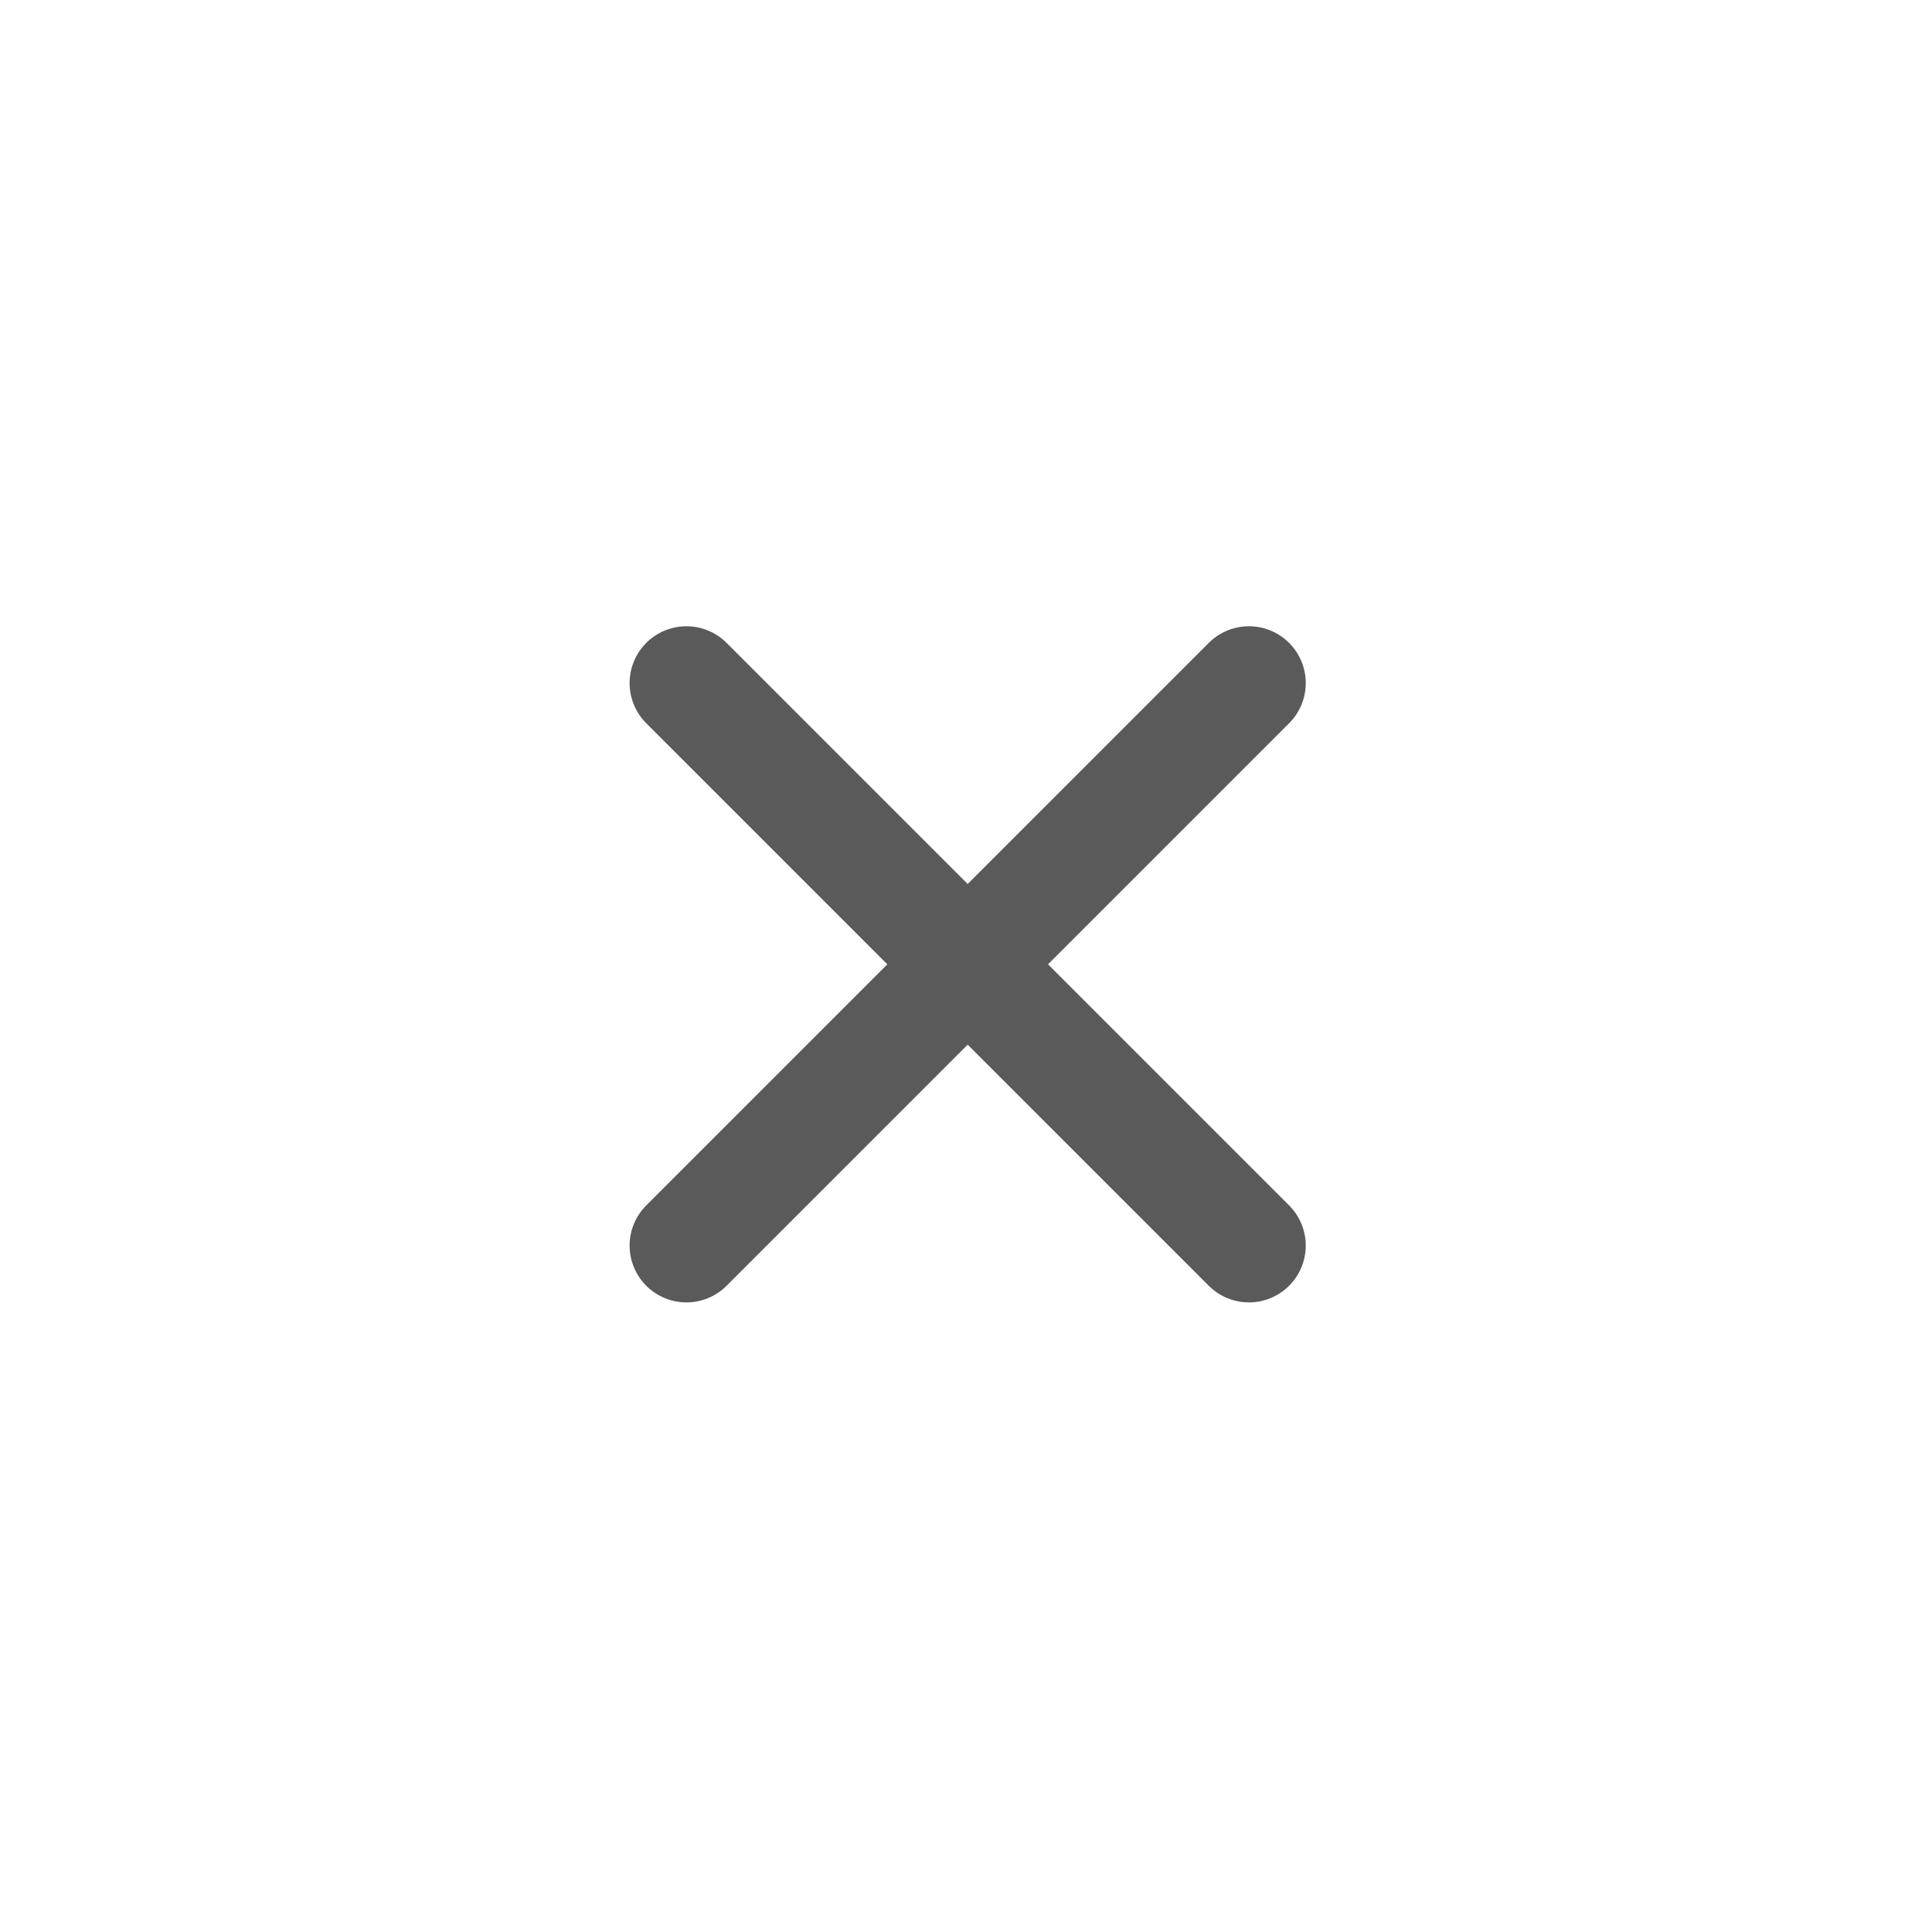
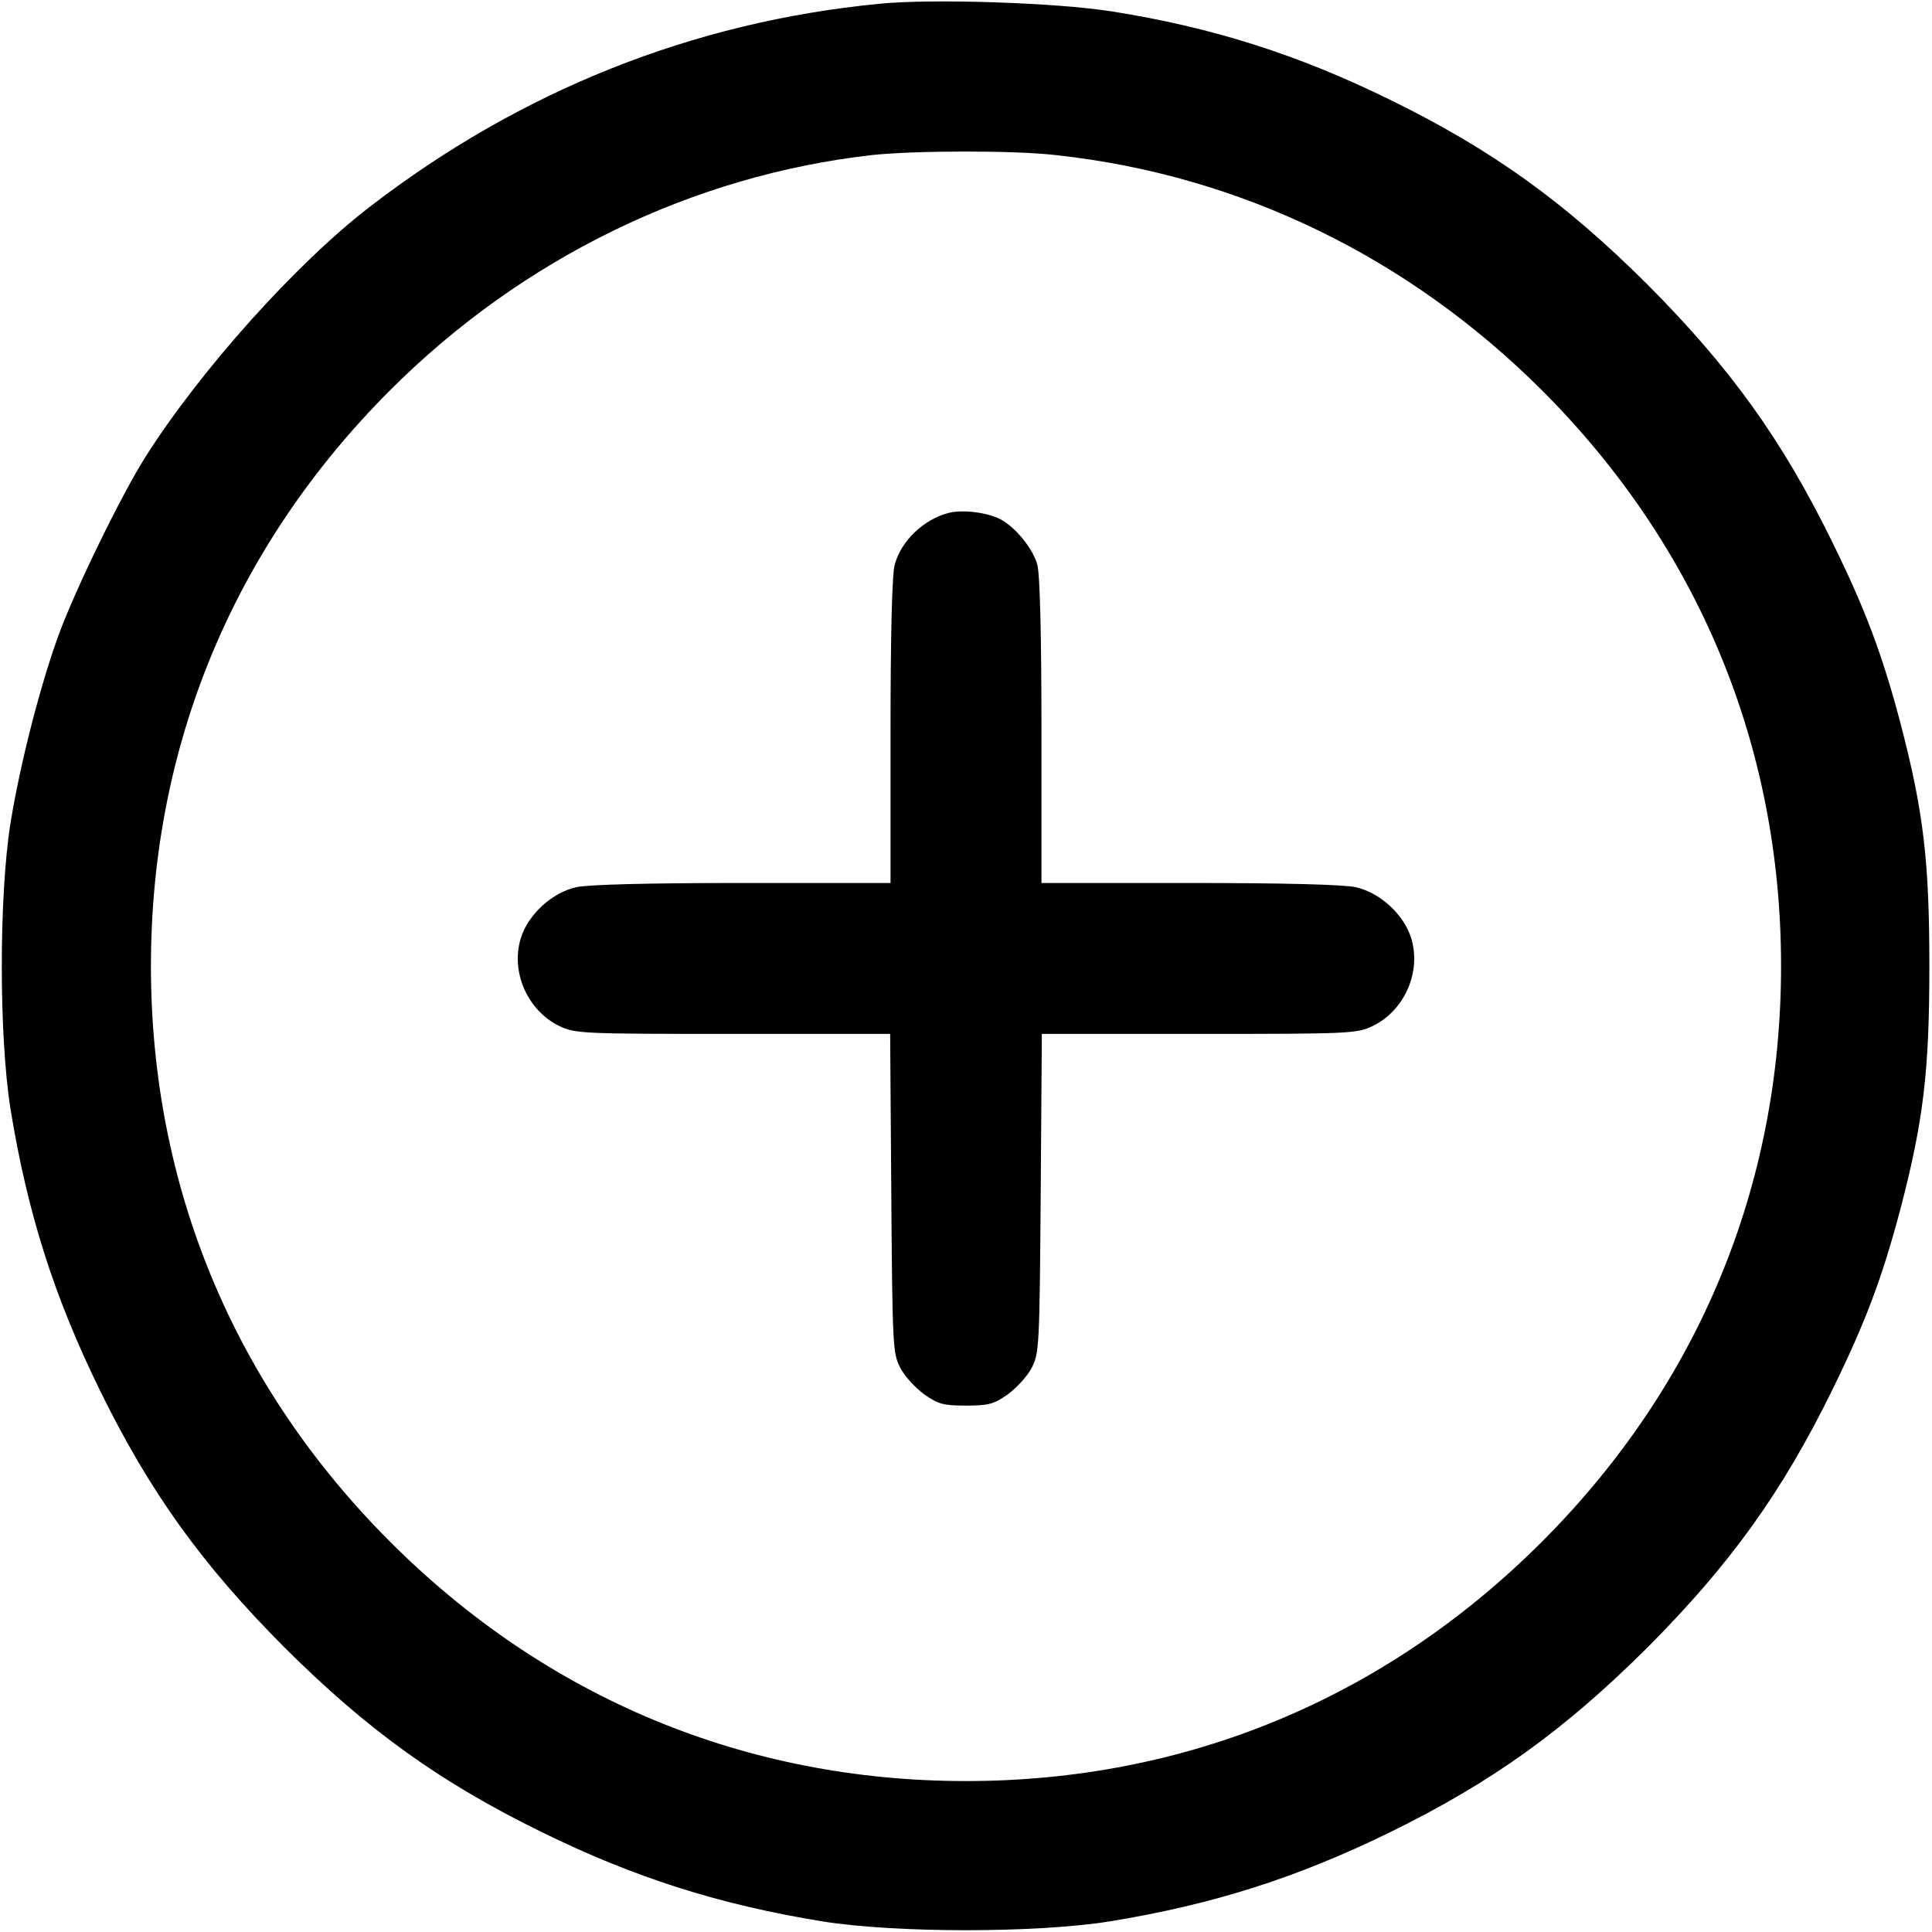
- <svg xmlns="http://www.w3.org/2000/svg" width="34" height="34" viewBox="0 0 34 34" fill="none">
-   <g id="plus">
-     <path id="Vector" d="M21.979 12.021L12.08 21.92" stroke="#5A5A5A" stroke-width="2" stroke-linecap="round" stroke-linejoin="round" />
-     <path id="Vector_2" d="M12.08 12.021L21.979 21.92" stroke="#5A5A5A" stroke-width="2" stroke-linecap="round" stroke-linejoin="round" />
+ <svg xmlns="http://www.w3.org/2000/svg" version="1.0" width="512pt" height="512pt" viewBox="0 0 512 512" preserveAspectRatio="xMidYMid meet">
+   <g transform="translate(0,512) scale(0.1,-0.1)" fill="#000000" stroke="none">
+     <path d="M2330 5110 c-494 -48 -950 -230 -1350 -538 -195 -150 -448 -432 -594 -662 -63 -99 -186 -351 -230 -471 -49 -134 -102 -340 -128 -499 -31 -195 -31 -565 0 -760 45 -276 116 -498 237 -745 132 -269 269 -460 489 -681 221 -220 412 -357 681 -489 247 -121 469 -192 745 -237 195 -31 565 -31 760 0 276 45 498 116 745 237 269 132 460 269 681 489 220 221 357 412 489 681 88 179 132 296 180 476 63 240 78 371 78 649 0 278 -15 409 -78 649 -48 180 -92 297 -180 476 -132 269 -269 460 -489 681 -221 220 -412 357 -681 489 -246 121 -474 193 -740 235 -147 23 -475 34 -615 20z m468 -401 c488 -53 934 -270 1288 -623 415 -415 634 -943 634 -1526 0 -583 -219 -1111 -634 -1526 -415 -415 -943 -634 -1526 -634 -583 0 -1111 219 -1526 634 -415 415 -634 943 -634 1526 0 583 219 1111 634 1526 349 349 800 569 1276 623 110 12 376 13 488 0z" />
+     <path d="M2515 3761 c-67 -17 -127 -74 -144 -138 -7 -24 -11 -190 -11 -440 l0 -403 -390 0 c-251 0 -408 -4 -442 -11 -65 -14 -129 -73 -148 -136 -27 -89 18 -191 102 -232 43 -20 56 -21 461 -21 l416 0 3 -422 c3 -407 4 -425 24 -463 11 -22 40 -53 63 -70 37 -26 51 -30 111 -30 60 0 74 4 111 30 23 17 52 48 63 70 20 38 21 56 24 463 l3 422 416 0 c405 0 418 1 461 21 84 41 129 143 102 232 -19 63 -83 122 -148 136 -34 7 -191 11 -442 11 l-390 0 0 403 c0 250 -4 416 -11 440 -11 43 -59 101 -98 121 -35 18 -99 26 -136 17z" />
  </g>
</svg>
